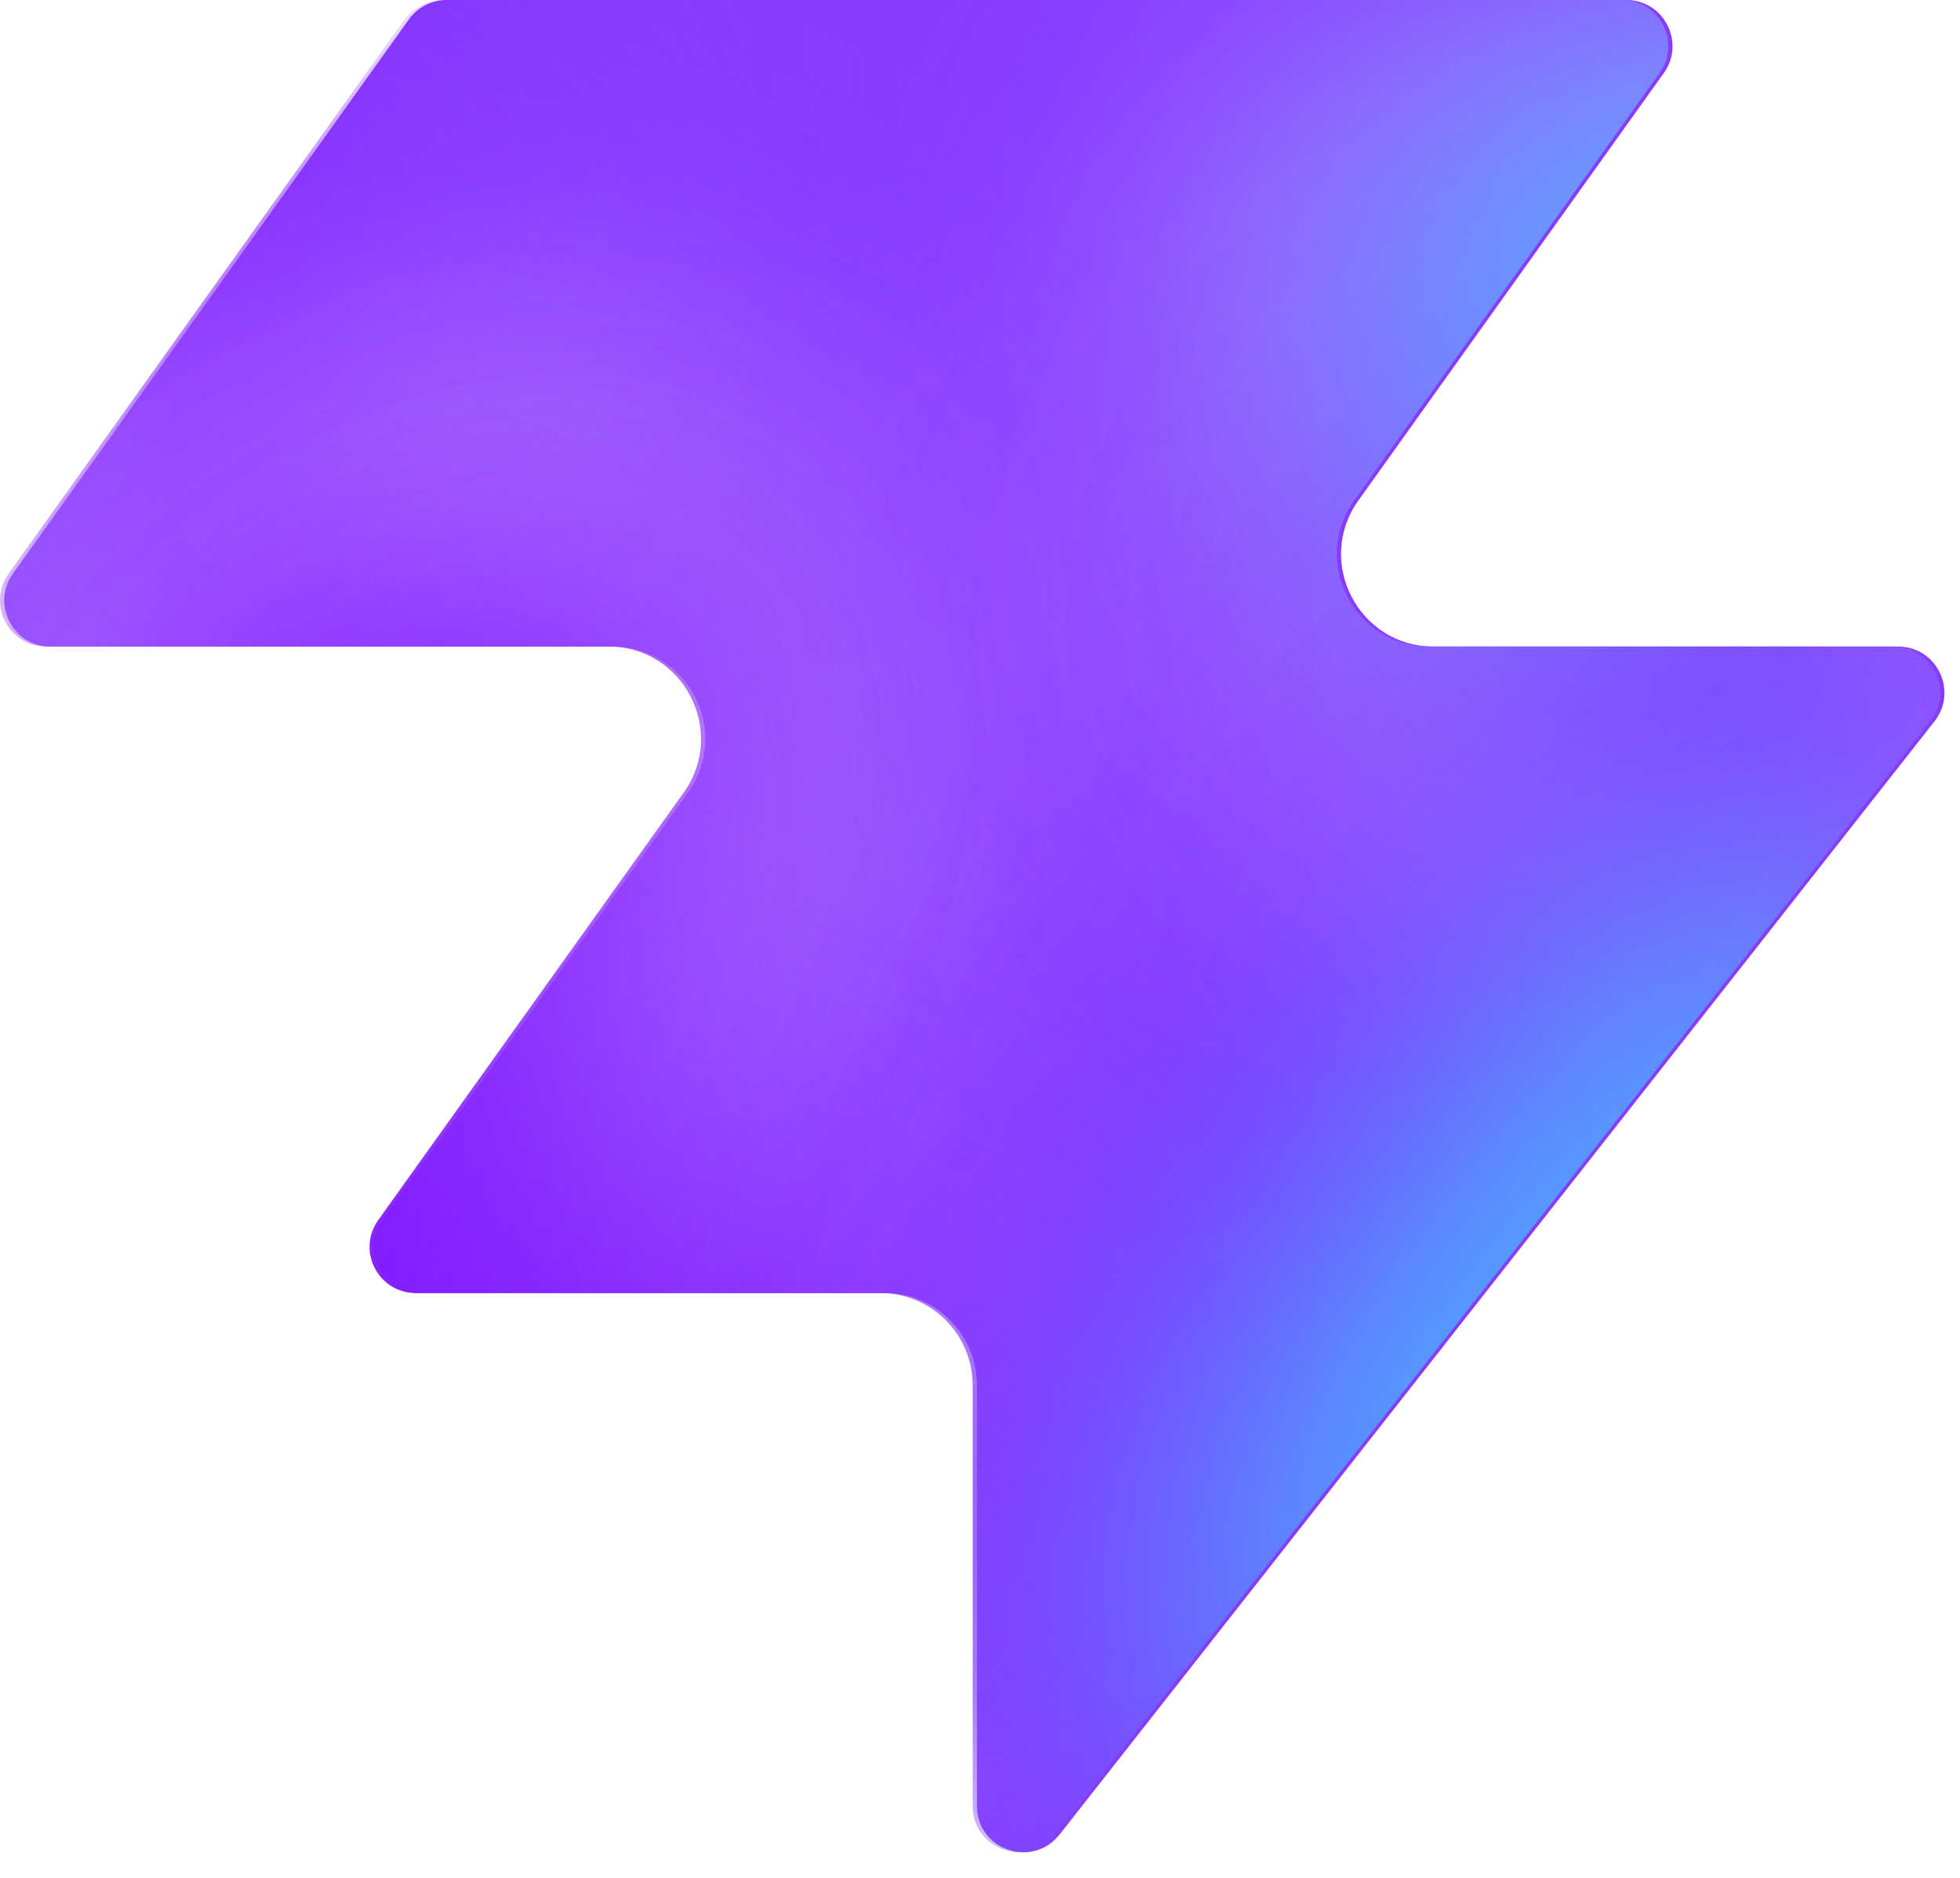
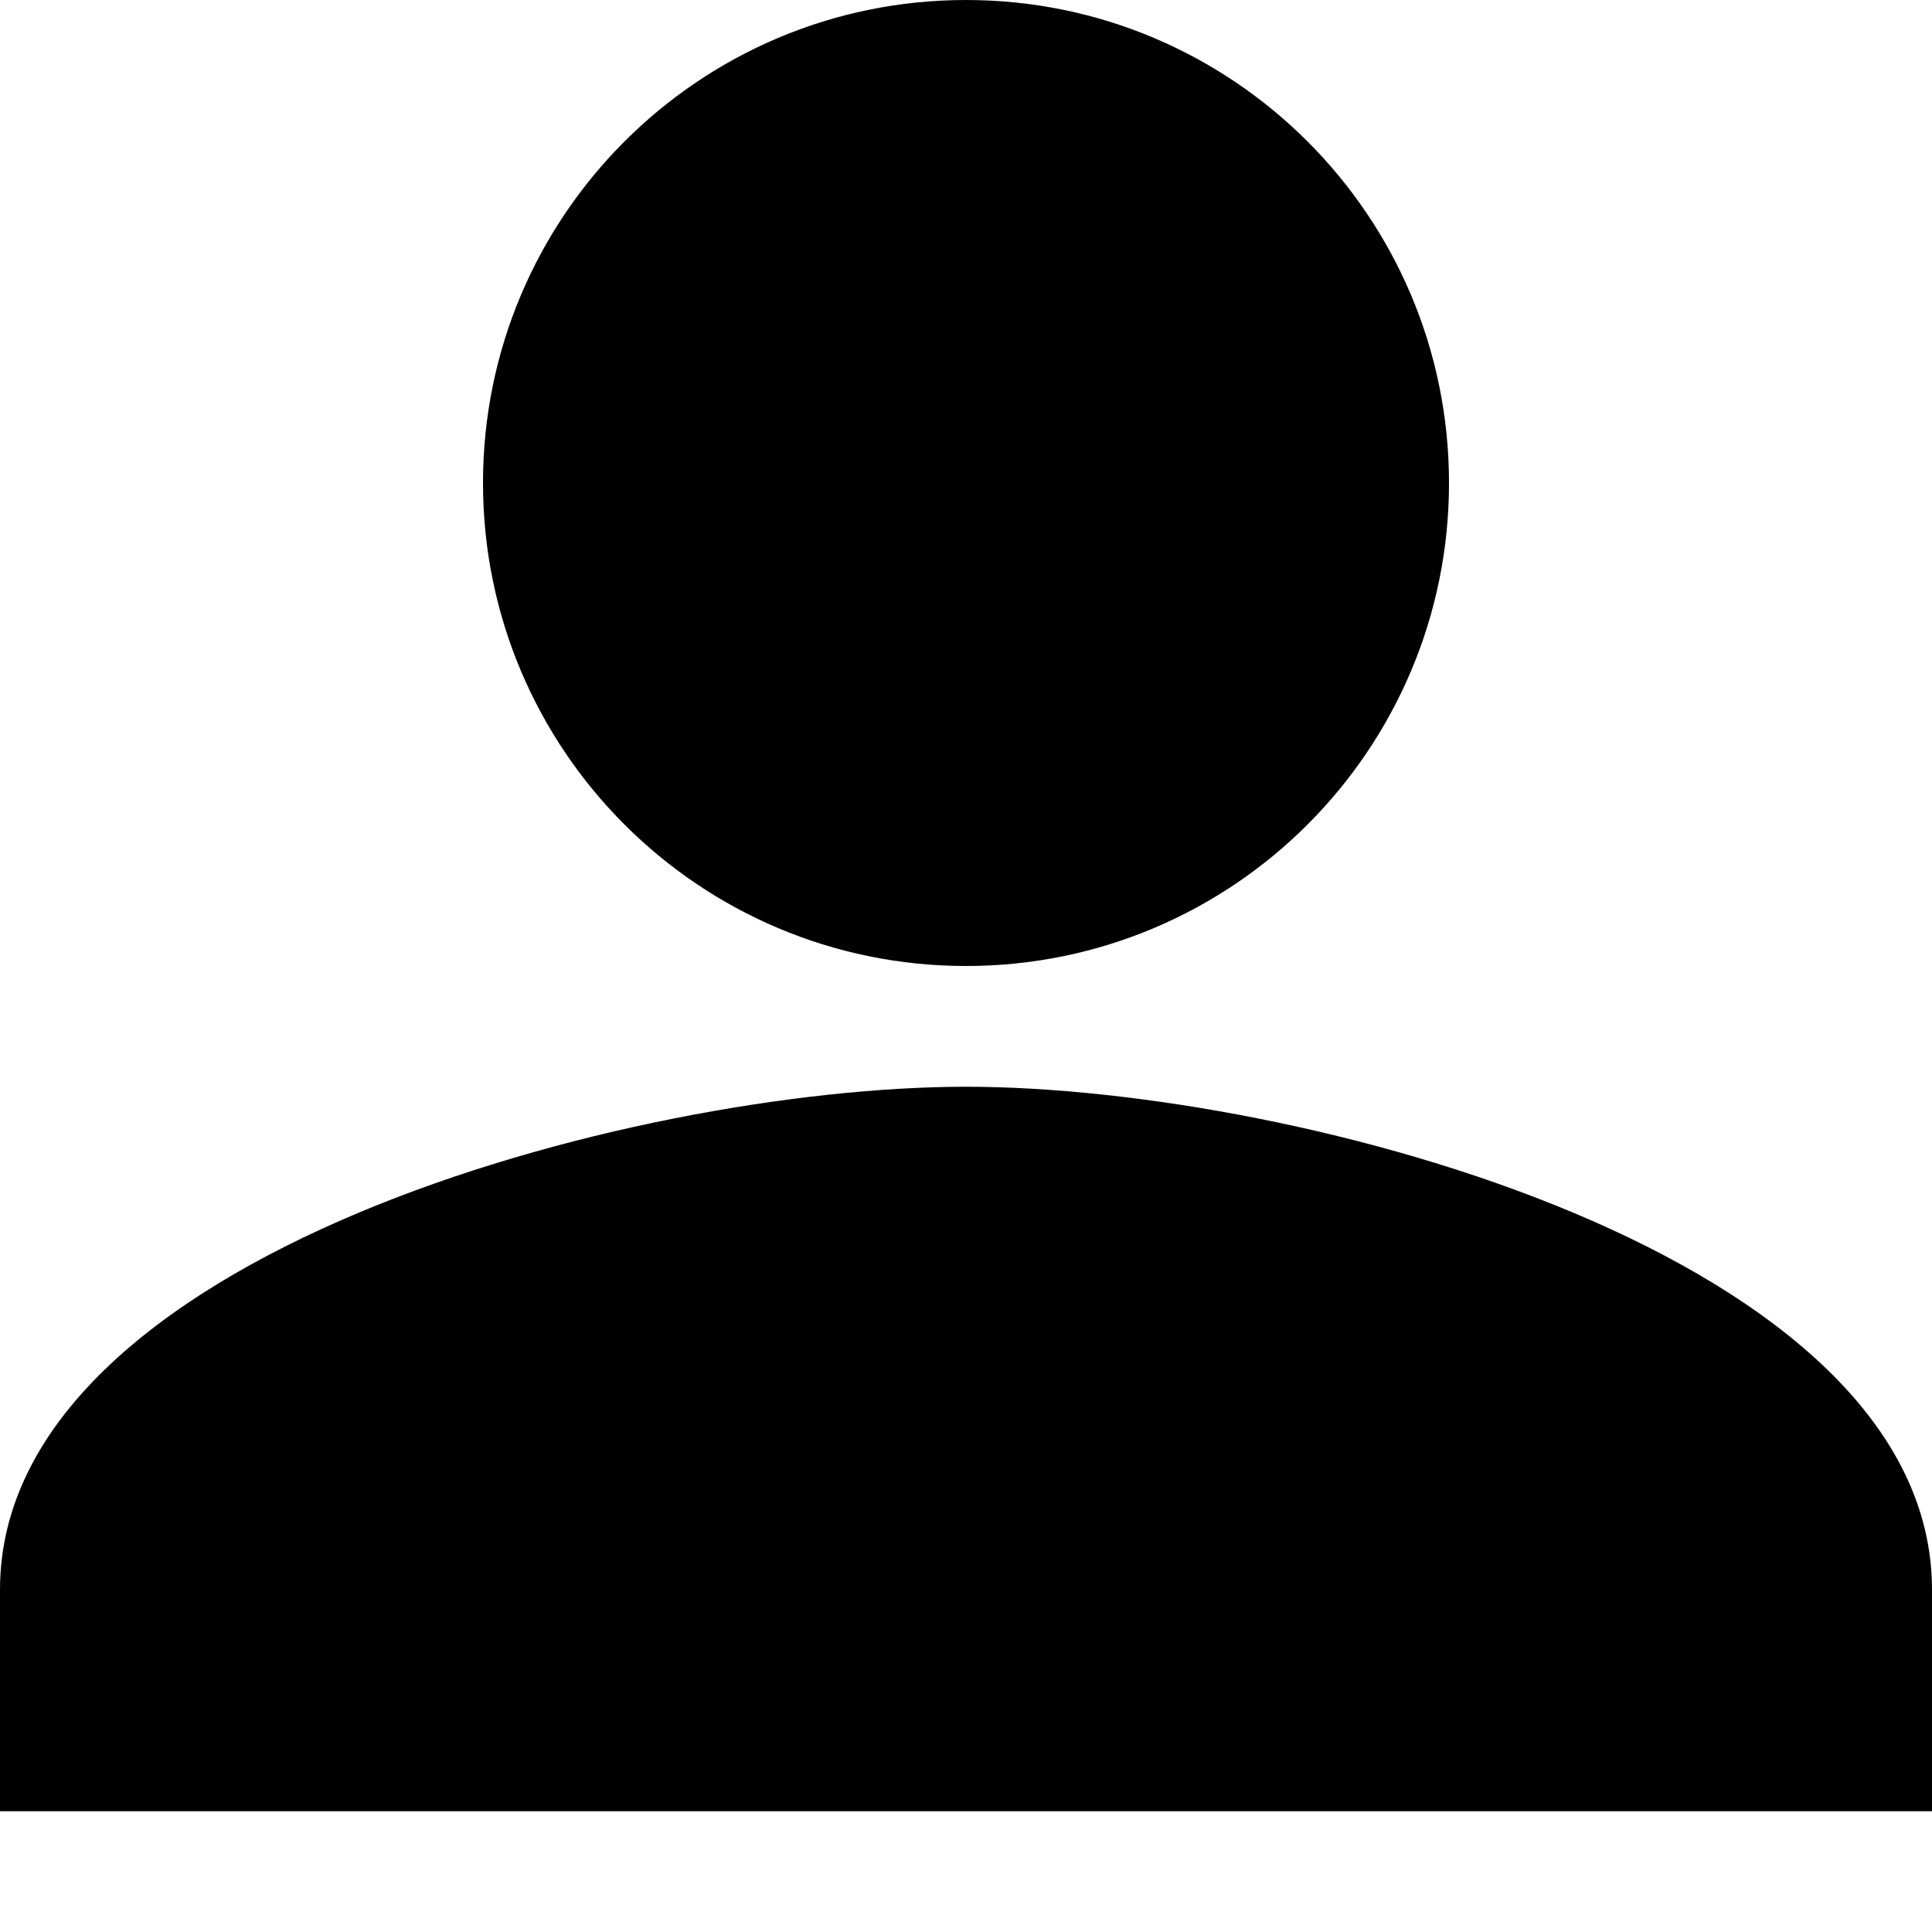
- <svg xmlns="http://www.w3.org/2000/svg" width="48" height="46" fill="none" viewBox="0 0 48 46">
-   <path fill="#863bff" d="M25.946 44.938c-.664.845-2.021.375-2.021-.698V33.937a2.26 2.26 0 0 0-2.262-2.262H10.287c-.92 0-1.456-1.04-.92-1.788l7.48-10.471c1.07-1.497 0-3.578-1.842-3.578H1.237c-.92 0-1.456-1.04-.92-1.788L10.013.474c.214-.297.556-.474.92-.474h28.894c.92 0 1.456 1.04.92 1.788l-7.48 10.471c-1.07 1.498 0 3.579 1.842 3.579h11.377c.943 0 1.473 1.088.89 1.83L25.947 44.94z" style="fill:#863bff;fill:color(display-p3 .525 .23 1);fill-opacity:1" />
-   <mask id="a" width="48" height="46" x="0" y="0" maskUnits="userSpaceOnUse" style="mask-type:alpha">
-     <path fill="#000" d="M25.842 44.938c-.664.844-2.021.375-2.021-.698V33.937a2.26 2.26 0 0 0-2.262-2.262H10.183c-.92 0-1.456-1.04-.92-1.788l7.48-10.471c1.07-1.498 0-3.579-1.842-3.579H1.133c-.92 0-1.456-1.04-.92-1.787L9.91.473c.214-.297.556-.474.92-.474h28.894c.92 0 1.456 1.04.92 1.788l-7.48 10.471c-1.07 1.498 0 3.578 1.842 3.578h11.377c.943 0 1.473 1.088.89 1.832L25.843 44.94z" style="fill:#000;fill-opacity:1" />
-   </mask>
-   <g mask="url(#a)">
-     <g filter="url(#b)">
-       <ellipse cx="5.508" cy="14.704" fill="#ede6ff" rx="5.508" ry="14.704" style="fill:#ede6ff;fill:color(display-p3 .927 .903 1);fill-opacity:1" transform="matrix(.00324 1 1 -.00324 -4.47 31.516)" />
-     </g>
-     <g filter="url(#c)">
-       <ellipse cx="10.399" cy="29.851" fill="#ede6ff" rx="10.399" ry="29.851" style="fill:#ede6ff;fill:color(display-p3 .927 .903 1);fill-opacity:1" transform="matrix(.00324 1 1 -.00324 -39.328 7.883)" />
-     </g>
-     <g filter="url(#d)">
-       <ellipse cx="5.508" cy="30.487" fill="#7e14ff" rx="5.508" ry="30.487" style="fill:#7e14ff;fill:color(display-p3 .492 .077 1);fill-opacity:1" transform="rotate(89.814 -25.913 -14.639)scale(1 -1)" />
-     </g>
-     <g filter="url(#e)">
-       <ellipse cx="5.508" cy="30.599" fill="#7e14ff" rx="5.508" ry="30.599" style="fill:#7e14ff;fill:color(display-p3 .492 .077 1);fill-opacity:1" transform="rotate(89.814 -32.644 -3.334)scale(1 -1)" />
-     </g>
-     <g filter="url(#f)">
-       <ellipse cx="5.508" cy="30.599" fill="#7e14ff" rx="5.508" ry="30.599" style="fill:#7e14ff;fill:color(display-p3 .492 .077 1);fill-opacity:1" transform="matrix(.00324 1 1 -.00324 -34.34 30.47)" />
-     </g>
-     <g filter="url(#g)">
-       <ellipse cx="14.072" cy="22.078" fill="#ede6ff" rx="14.072" ry="22.078" style="fill:#ede6ff;fill:color(display-p3 .927 .903 1);fill-opacity:1" transform="rotate(93.35 24.506 48.493)scale(-1 1)" />
-     </g>
-     <g filter="url(#h)">
-       <ellipse cx="3.47" cy="21.501" fill="#7e14ff" rx="3.47" ry="21.501" style="fill:#7e14ff;fill:color(display-p3 .492 .077 1);fill-opacity:1" transform="rotate(89.009 28.708 47.59)scale(-1 1)" />
-     </g>
-     <g filter="url(#i)">
-       <ellipse cx="3.47" cy="21.501" fill="#7e14ff" rx="3.47" ry="21.501" style="fill:#7e14ff;fill:color(display-p3 .492 .077 1);fill-opacity:1" transform="rotate(89.009 28.708 47.59)scale(-1 1)" />
-     </g>
-     <g filter="url(#j)">
-       <ellipse cx=".387" cy="8.972" fill="#7e14ff" rx="4.407" ry="29.108" style="fill:#7e14ff;fill:color(display-p3 .492 .077 1);fill-opacity:1" transform="rotate(39.51 .387 8.972)" />
-     </g>
-     <g filter="url(#k)">
-       <ellipse cx="47.523" cy="-6.092" fill="#7e14ff" rx="4.407" ry="29.108" style="fill:#7e14ff;fill:color(display-p3 .492 .077 1);fill-opacity:1" transform="rotate(37.892 47.523 -6.092)" />
-     </g>
-     <g filter="url(#l)">
-       <ellipse cx="41.412" cy="6.333" fill="#47bfff" rx="5.971" ry="9.665" style="fill:#47bfff;fill:color(display-p3 .28 .748 1);fill-opacity:1" transform="rotate(37.892 41.412 6.333)" />
-     </g>
-     <g filter="url(#m)">
-       <ellipse cx="-1.879" cy="38.332" fill="#7e14ff" rx="4.407" ry="29.108" style="fill:#7e14ff;fill:color(display-p3 .492 .077 1);fill-opacity:1" transform="rotate(37.892 -1.88 38.332)" />
-     </g>
-     <g filter="url(#n)">
-       <ellipse cx="-1.879" cy="38.332" fill="#7e14ff" rx="4.407" ry="29.108" style="fill:#7e14ff;fill:color(display-p3 .492 .077 1);fill-opacity:1" transform="rotate(37.892 -1.88 38.332)" />
-     </g>
-     <g filter="url(#o)">
-       <ellipse cx="35.651" cy="29.907" fill="#7e14ff" rx="4.407" ry="29.108" style="fill:#7e14ff;fill:color(display-p3 .492 .077 1);fill-opacity:1" transform="rotate(37.892 35.651 29.907)" />
-     </g>
-     <g filter="url(#p)">
-       <ellipse cx="38.418" cy="32.4" fill="#47bfff" rx="5.971" ry="15.297" style="fill:#47bfff;fill:color(display-p3 .28 .748 1);fill-opacity:1" transform="rotate(37.892 38.418 32.4)" />
-     </g>
-   </g>
-   <defs>
-     <filter id="b" width="60.045" height="41.654" x="-19.77" y="16.149" color-interpolation-filters="sRGB" filterUnits="userSpaceOnUse">
-       <feFlood flood-opacity="0" result="BackgroundImageFix" />
-       <feBlend in="SourceGraphic" in2="BackgroundImageFix" result="shape" />
-       <feGaussianBlur result="effect1_foregroundBlur_2002_17158" stdDeviation="7.659" />
-     </filter>
-     <filter id="c" width="90.34" height="51.437" x="-54.613" y="-7.533" color-interpolation-filters="sRGB" filterUnits="userSpaceOnUse">
-       <feFlood flood-opacity="0" result="BackgroundImageFix" />
-       <feBlend in="SourceGraphic" in2="BackgroundImageFix" result="shape" />
-       <feGaussianBlur result="effect1_foregroundBlur_2002_17158" stdDeviation="7.659" />
-     </filter>
-     <filter id="d" width="79.355" height="29.4" x="-49.64" y="2.03" color-interpolation-filters="sRGB" filterUnits="userSpaceOnUse">
-       <feFlood flood-opacity="0" result="BackgroundImageFix" />
-       <feBlend in="SourceGraphic" in2="BackgroundImageFix" result="shape" />
-       <feGaussianBlur result="effect1_foregroundBlur_2002_17158" stdDeviation="4.596" />
-     </filter>
-     <filter id="e" width="79.579" height="29.4" x="-45.045" y="20.029" color-interpolation-filters="sRGB" filterUnits="userSpaceOnUse">
-       <feFlood flood-opacity="0" result="BackgroundImageFix" />
-       <feBlend in="SourceGraphic" in2="BackgroundImageFix" result="shape" />
-       <feGaussianBlur result="effect1_foregroundBlur_2002_17158" stdDeviation="4.596" />
-     </filter>
-     <filter id="f" width="79.579" height="29.4" x="-43.513" y="21.178" color-interpolation-filters="sRGB" filterUnits="userSpaceOnUse">
-       <feFlood flood-opacity="0" result="BackgroundImageFix" />
-       <feBlend in="SourceGraphic" in2="BackgroundImageFix" result="shape" />
-       <feGaussianBlur result="effect1_foregroundBlur_2002_17158" stdDeviation="4.596" />
-     </filter>
-     <filter id="g" width="74.749" height="58.852" x="15.756" y="-17.901" color-interpolation-filters="sRGB" filterUnits="userSpaceOnUse">
-       <feFlood flood-opacity="0" result="BackgroundImageFix" />
-       <feBlend in="SourceGraphic" in2="BackgroundImageFix" result="shape" />
-       <feGaussianBlur result="effect1_foregroundBlur_2002_17158" stdDeviation="7.659" />
-     </filter>
-     <filter id="h" width="61.377" height="25.362" x="23.548" y="2.284" color-interpolation-filters="sRGB" filterUnits="userSpaceOnUse">
-       <feFlood flood-opacity="0" result="BackgroundImageFix" />
-       <feBlend in="SourceGraphic" in2="BackgroundImageFix" result="shape" />
-       <feGaussianBlur result="effect1_foregroundBlur_2002_17158" stdDeviation="4.596" />
-     </filter>
-     <filter id="i" width="61.377" height="25.362" x="23.548" y="2.284" color-interpolation-filters="sRGB" filterUnits="userSpaceOnUse">
-       <feFlood flood-opacity="0" result="BackgroundImageFix" />
-       <feBlend in="SourceGraphic" in2="BackgroundImageFix" result="shape" />
-       <feGaussianBlur result="effect1_foregroundBlur_2002_17158" stdDeviation="4.596" />
-     </filter>
-     <filter id="j" width="56.045" height="63.649" x="-27.636" y="-22.853" color-interpolation-filters="sRGB" filterUnits="userSpaceOnUse">
-       <feFlood flood-opacity="0" result="BackgroundImageFix" />
-       <feBlend in="SourceGraphic" in2="BackgroundImageFix" result="shape" />
-       <feGaussianBlur result="effect1_foregroundBlur_2002_17158" stdDeviation="4.596" />
-     </filter>
-     <filter id="k" width="54.814" height="64.646" x="20.116" y="-38.415" color-interpolation-filters="sRGB" filterUnits="userSpaceOnUse">
-       <feFlood flood-opacity="0" result="BackgroundImageFix" />
-       <feBlend in="SourceGraphic" in2="BackgroundImageFix" result="shape" />
-       <feGaussianBlur result="effect1_foregroundBlur_2002_17158" stdDeviation="4.596" />
-     </filter>
-     <filter id="l" width="33.541" height="35.313" x="24.641" y="-11.323" color-interpolation-filters="sRGB" filterUnits="userSpaceOnUse">
-       <feFlood flood-opacity="0" result="BackgroundImageFix" />
-       <feBlend in="SourceGraphic" in2="BackgroundImageFix" result="shape" />
-       <feGaussianBlur result="effect1_foregroundBlur_2002_17158" stdDeviation="4.596" />
-     </filter>
-     <filter id="m" width="54.814" height="64.646" x="-29.286" y="6.009" color-interpolation-filters="sRGB" filterUnits="userSpaceOnUse">
-       <feFlood flood-opacity="0" result="BackgroundImageFix" />
-       <feBlend in="SourceGraphic" in2="BackgroundImageFix" result="shape" />
-       <feGaussianBlur result="effect1_foregroundBlur_2002_17158" stdDeviation="4.596" />
-     </filter>
-     <filter id="n" width="54.814" height="64.646" x="-29.286" y="6.009" color-interpolation-filters="sRGB" filterUnits="userSpaceOnUse">
-       <feFlood flood-opacity="0" result="BackgroundImageFix" />
-       <feBlend in="SourceGraphic" in2="BackgroundImageFix" result="shape" />
-       <feGaussianBlur result="effect1_foregroundBlur_2002_17158" stdDeviation="4.596" />
-     </filter>
-     <filter id="o" width="54.814" height="64.646" x="8.244" y="-2.416" color-interpolation-filters="sRGB" filterUnits="userSpaceOnUse">
-       <feFlood flood-opacity="0" result="BackgroundImageFix" />
-       <feBlend in="SourceGraphic" in2="BackgroundImageFix" result="shape" />
-       <feGaussianBlur result="effect1_foregroundBlur_2002_17158" stdDeviation="4.596" />
-     </filter>
-     <filter id="p" width="39.409" height="43.623" x="18.713" y="10.588" color-interpolation-filters="sRGB" filterUnits="userSpaceOnUse">
-       <feFlood flood-opacity="0" result="BackgroundImageFix" />
-       <feBlend in="SourceGraphic" in2="BackgroundImageFix" result="shape" />
-       <feGaussianBlur result="effect1_foregroundBlur_2002_17158" stdDeviation="4.596" />
-     </filter>
-   </defs>
+ <svg xmlns="http://www.w3.org/2000/svg" viewBox="0 0 512 512">
+   <path fill="black" d="M256 256a128 128 0 1 0-128-128 128 128 0 0 0 128 128zm0 32c-88.4 0-256 44.8-256 133.3V480h512v-58.7C512 332.8 344.4 288 256 288z" />
</svg>
